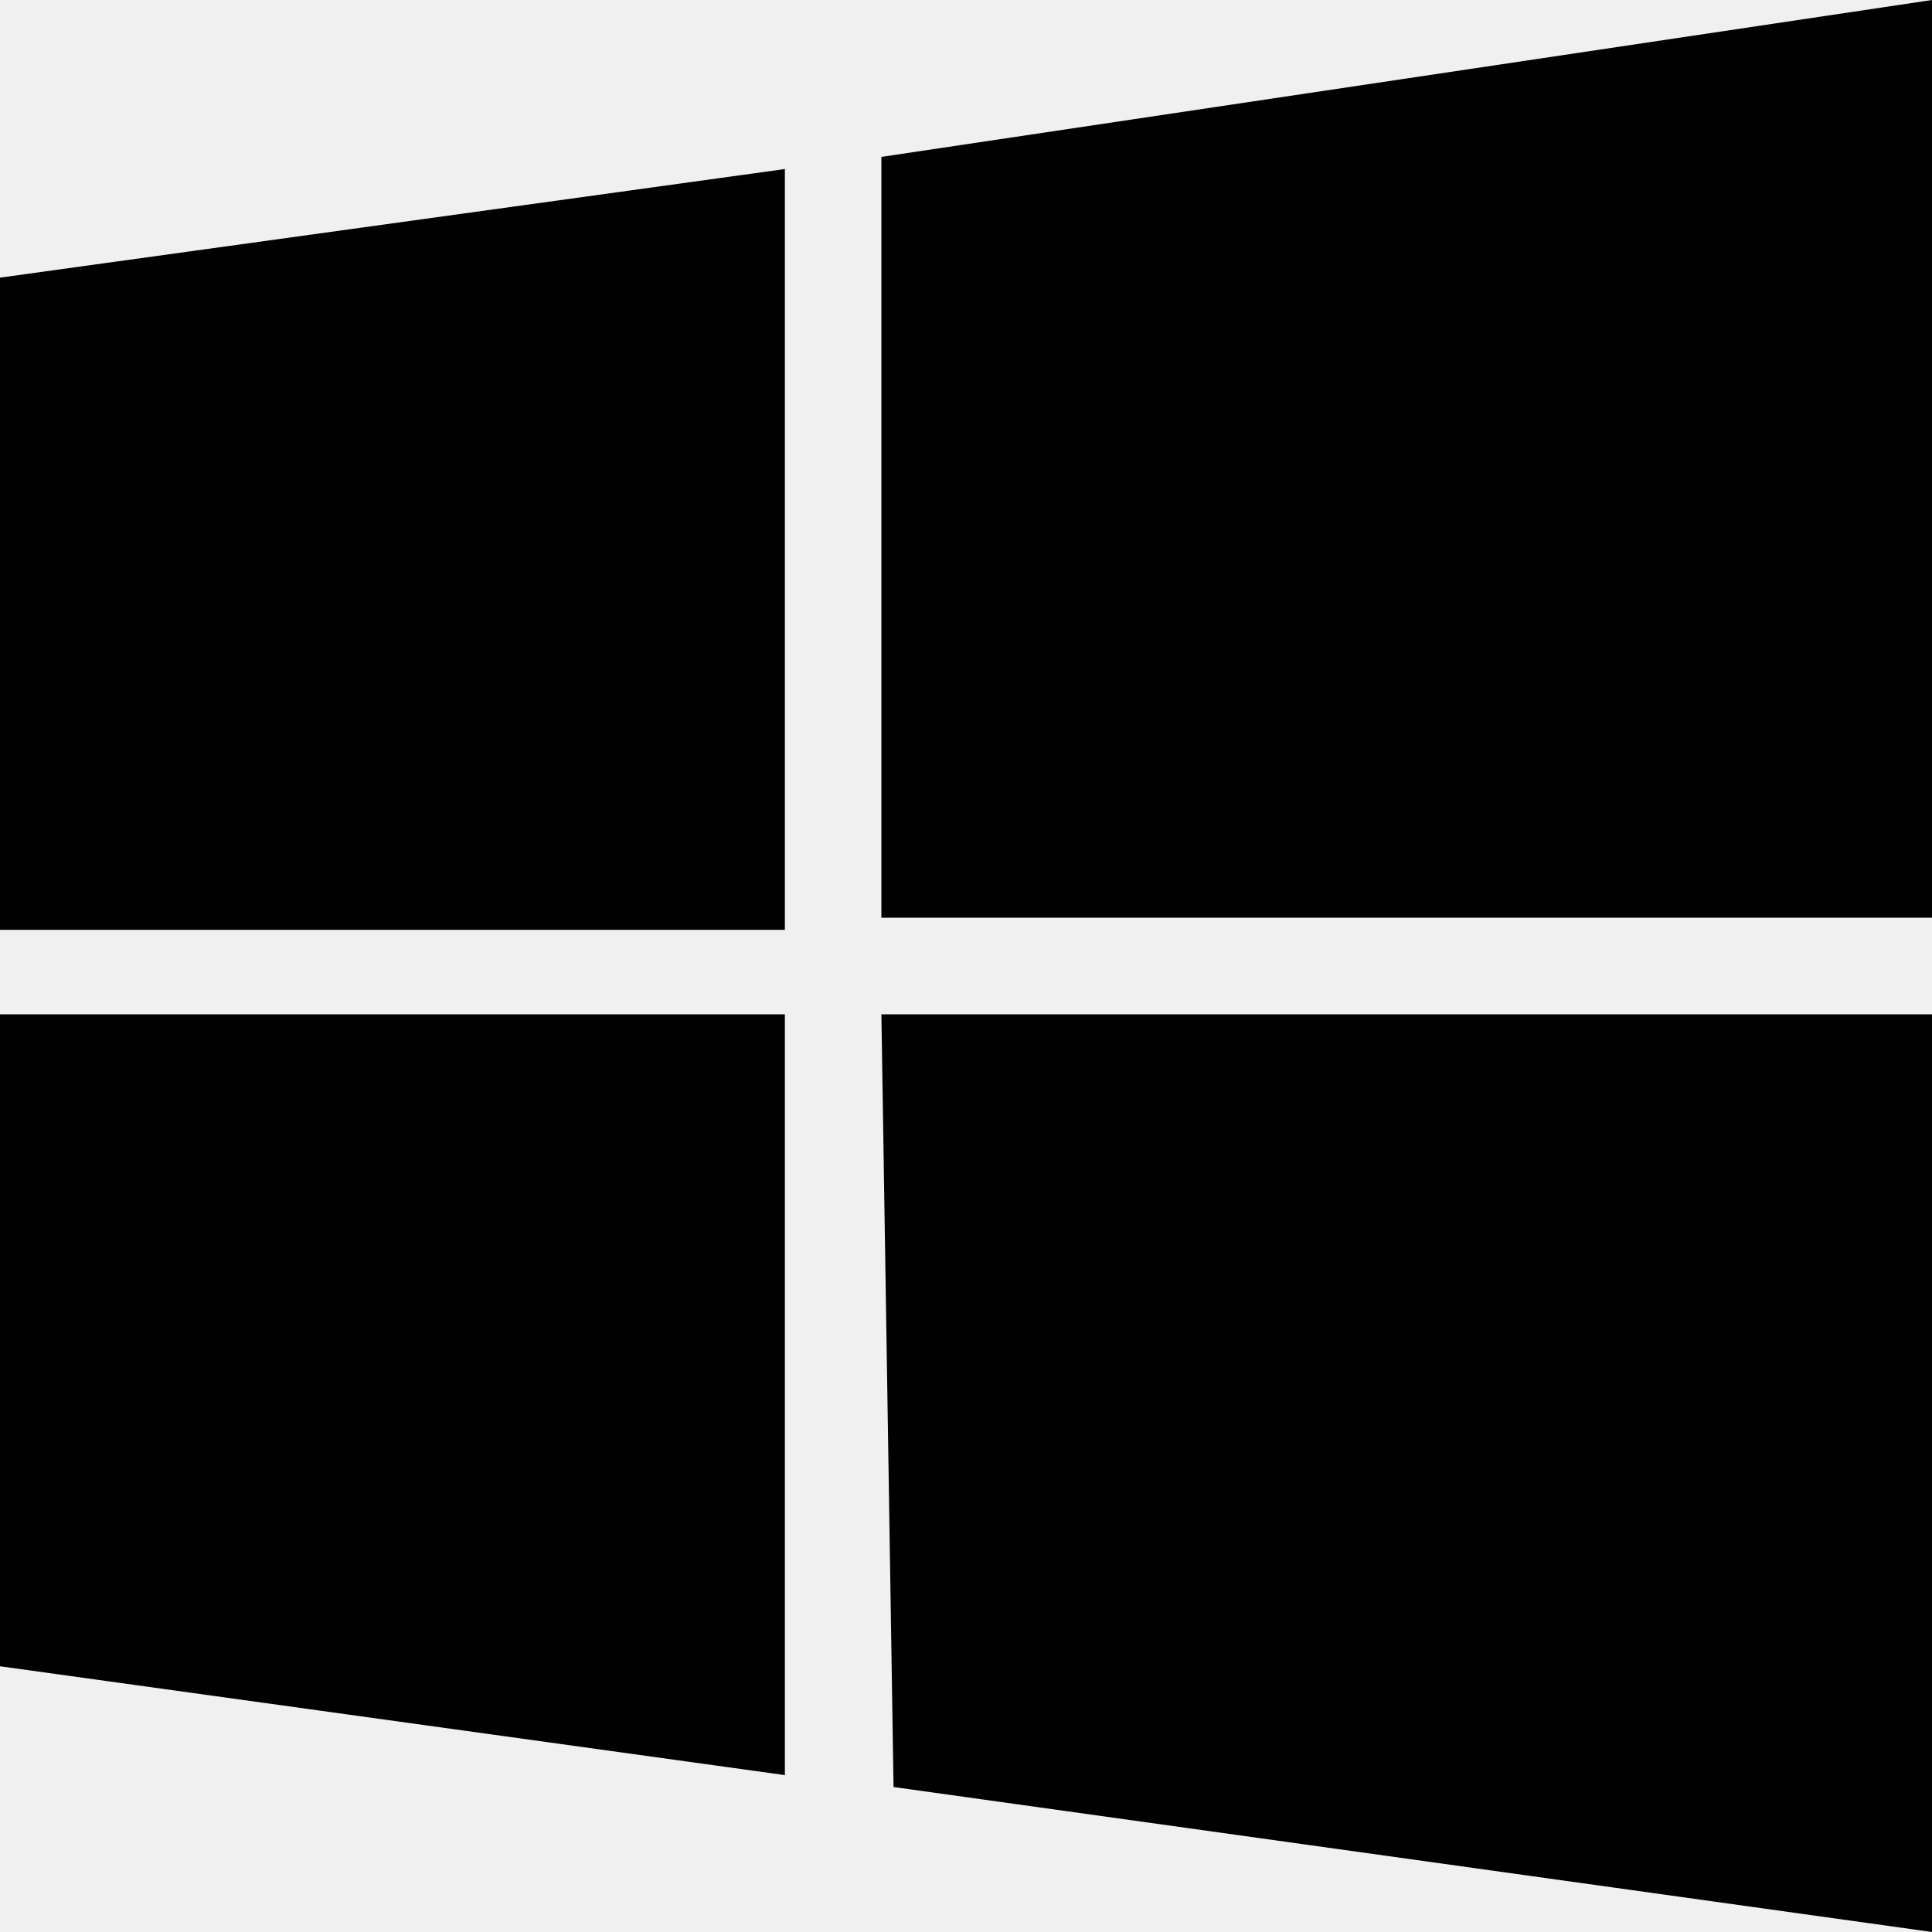
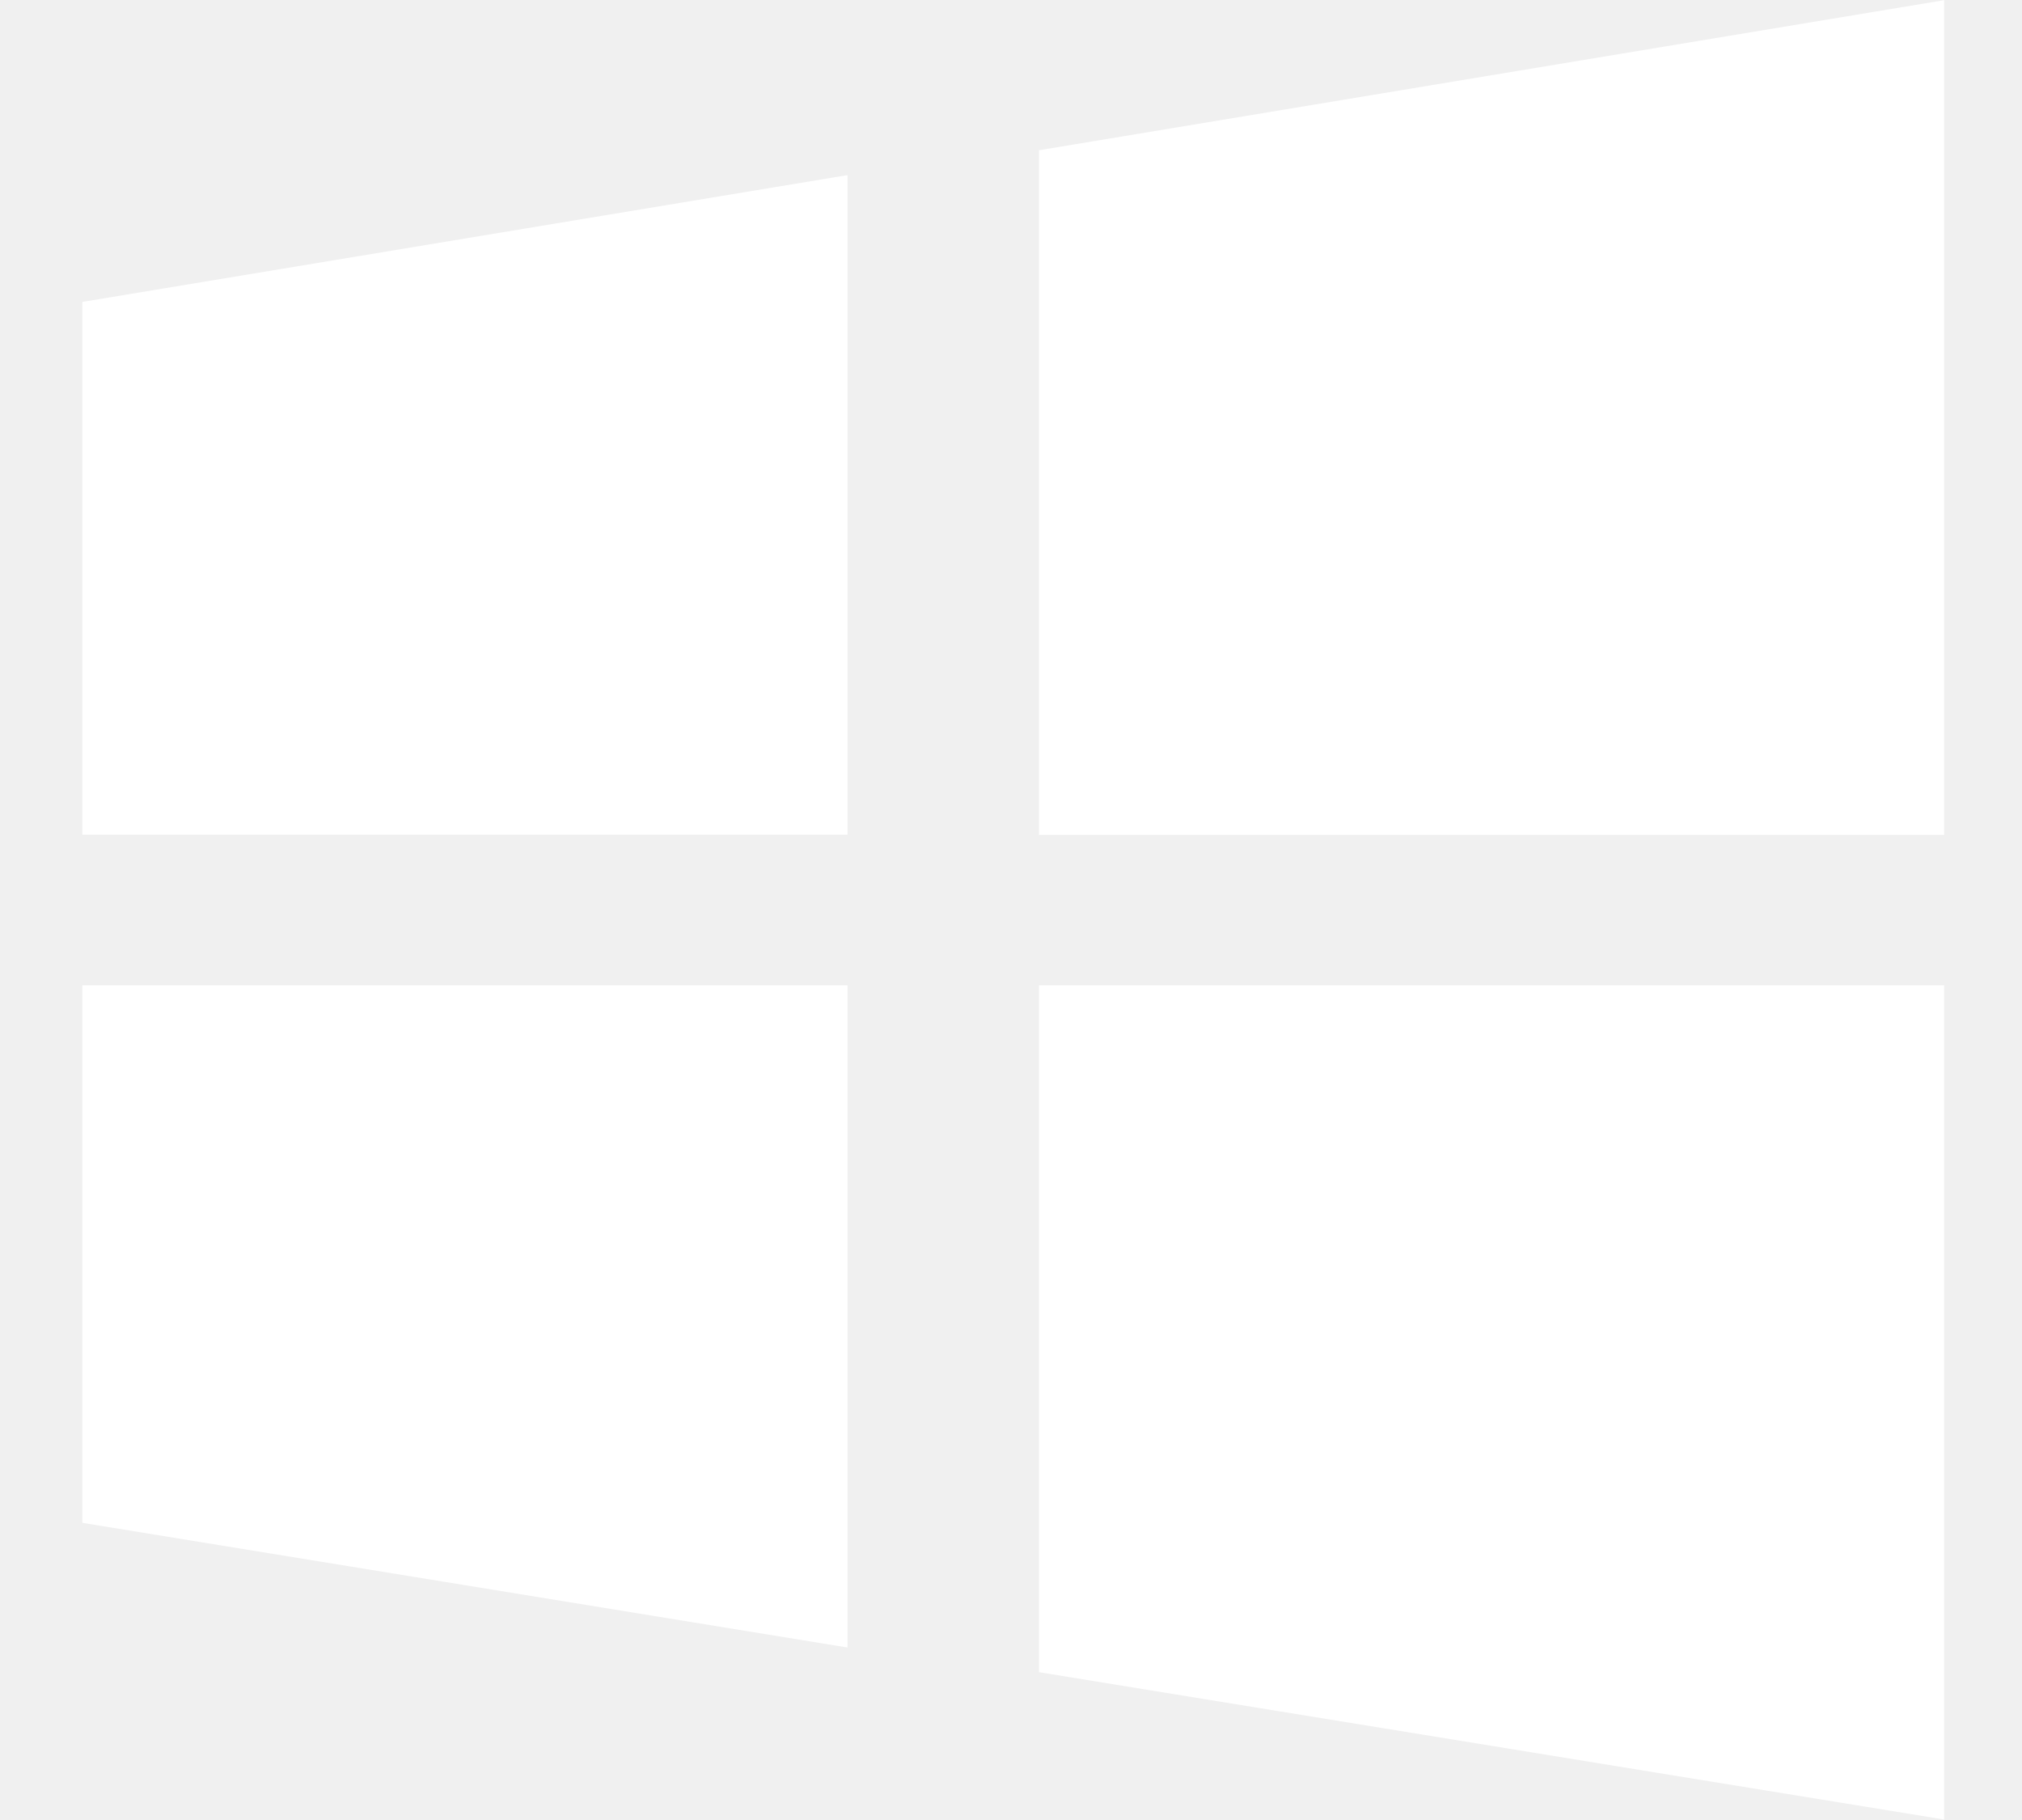
- <svg xmlns="http://www.w3.org/2000/svg" role="img" viewBox="0 0 24 24">
-   <path d="M0 3.449L9.75 2.1v9.451H0m10.949-9.602L24 0v11.4H10.949M0 12.6h9.75v9.451L0 20.699M10.949 12.6H24V24l-12.9-1.801" />
+ <svg xmlns="http://www.w3.org/2000/svg" width="20px" height="18px" viewBox="0 0 20 18" version="1.1">
+   <g id="Welcome" stroke="none" stroke-width="1" fill="none" fill-rule="evenodd">
+     <g id="Desktop-GameList" transform="translate(-370, -1332)" fill-rule="nonzero">
+       <g id="Cards" transform="translate(50, 458)">
+         <g id="Dota-Underlords" transform="translate(318, 627)">
+           <g id="Platforms" transform="translate(0, 244)">
+             <g id="ant-design:windows-filled">
+               <g id="Icon" fill="#FFFFFF">
+                 <path d="M12.277,4.486 L12.277,11.257 L21.23,11.257 L21.23,3.002 L12.277,4.486 Z M12.277,19.538 L21.23,20.995 L21.23,12.745 L12.277,12.745 L12.277,19.538 Z M2.815,11.255 L10.383,11.255 L10.383,4.732 L2.815,5.986 L2.815,11.255 Z M2.815,18.061 L10.383,19.294 L10.383,12.745 L2.815,12.745 L2.815,18.061 Z" id="Icon-Shape" />
+               </g>
+               <rect id="ViewBox" x="0" y="0" width="24" height="24" />
+             </g>
+           </g>
+         </g>
+       </g>
+     </g>
+   </g>
</svg>
